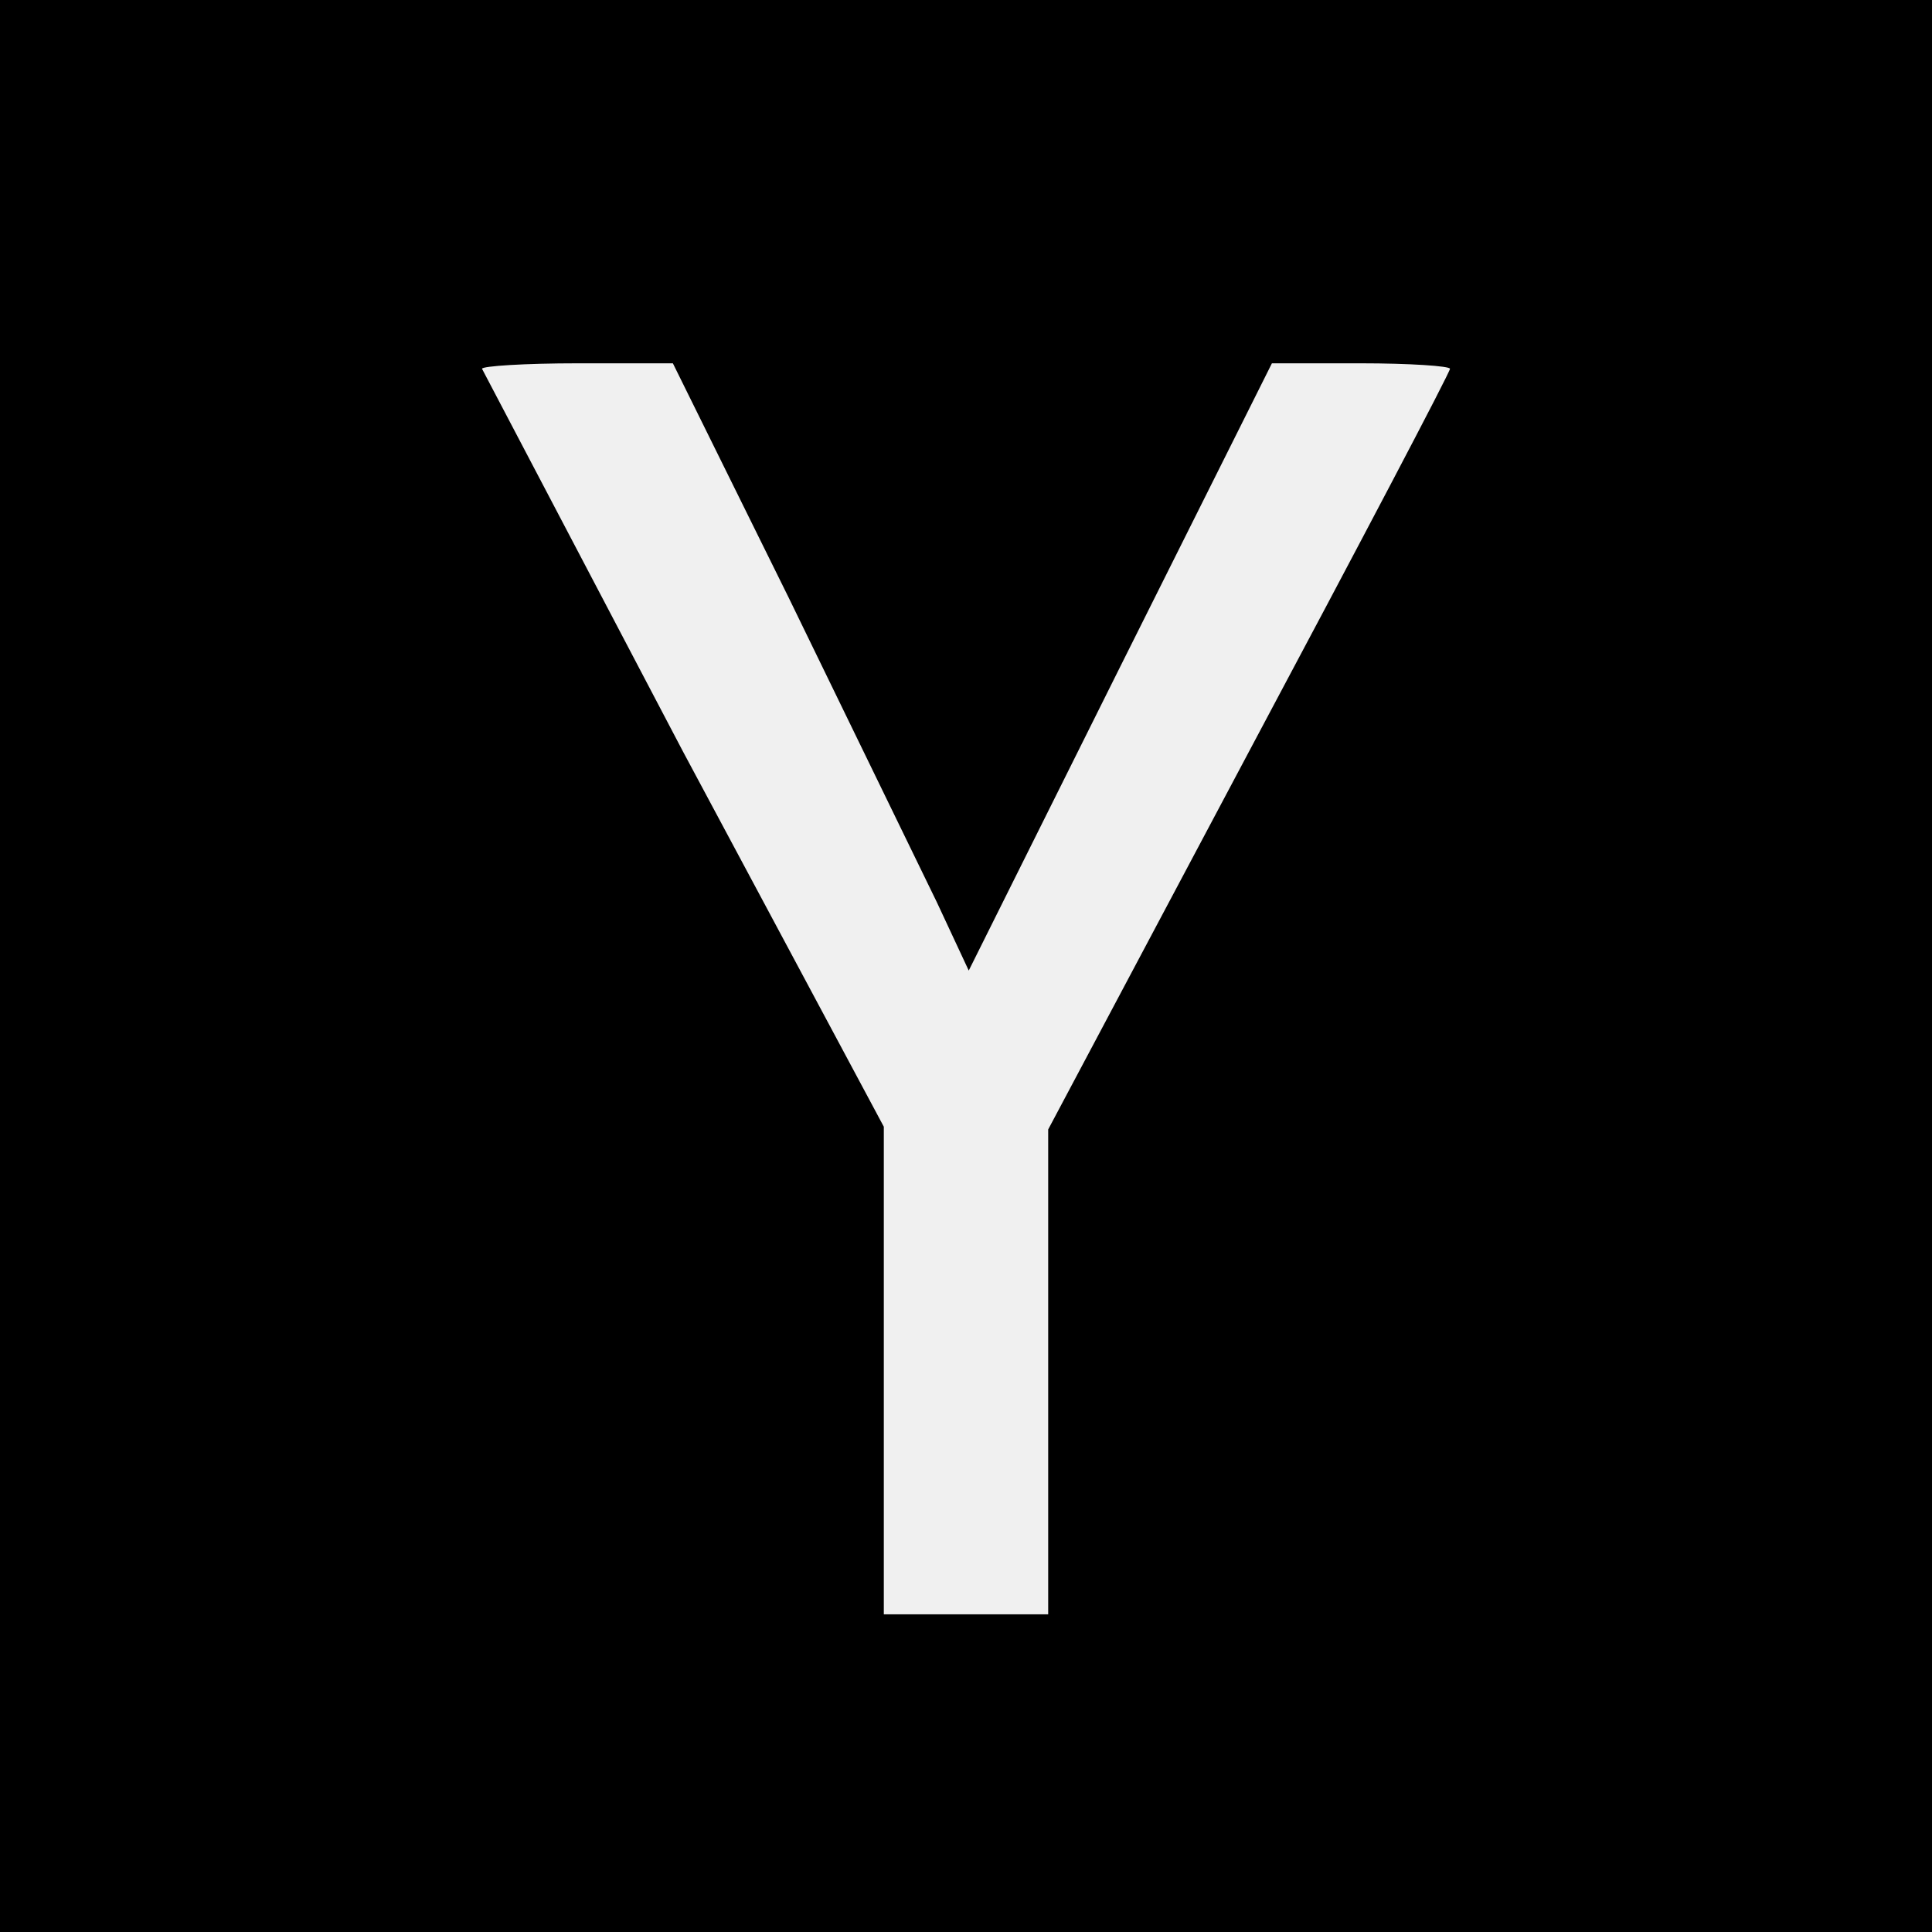
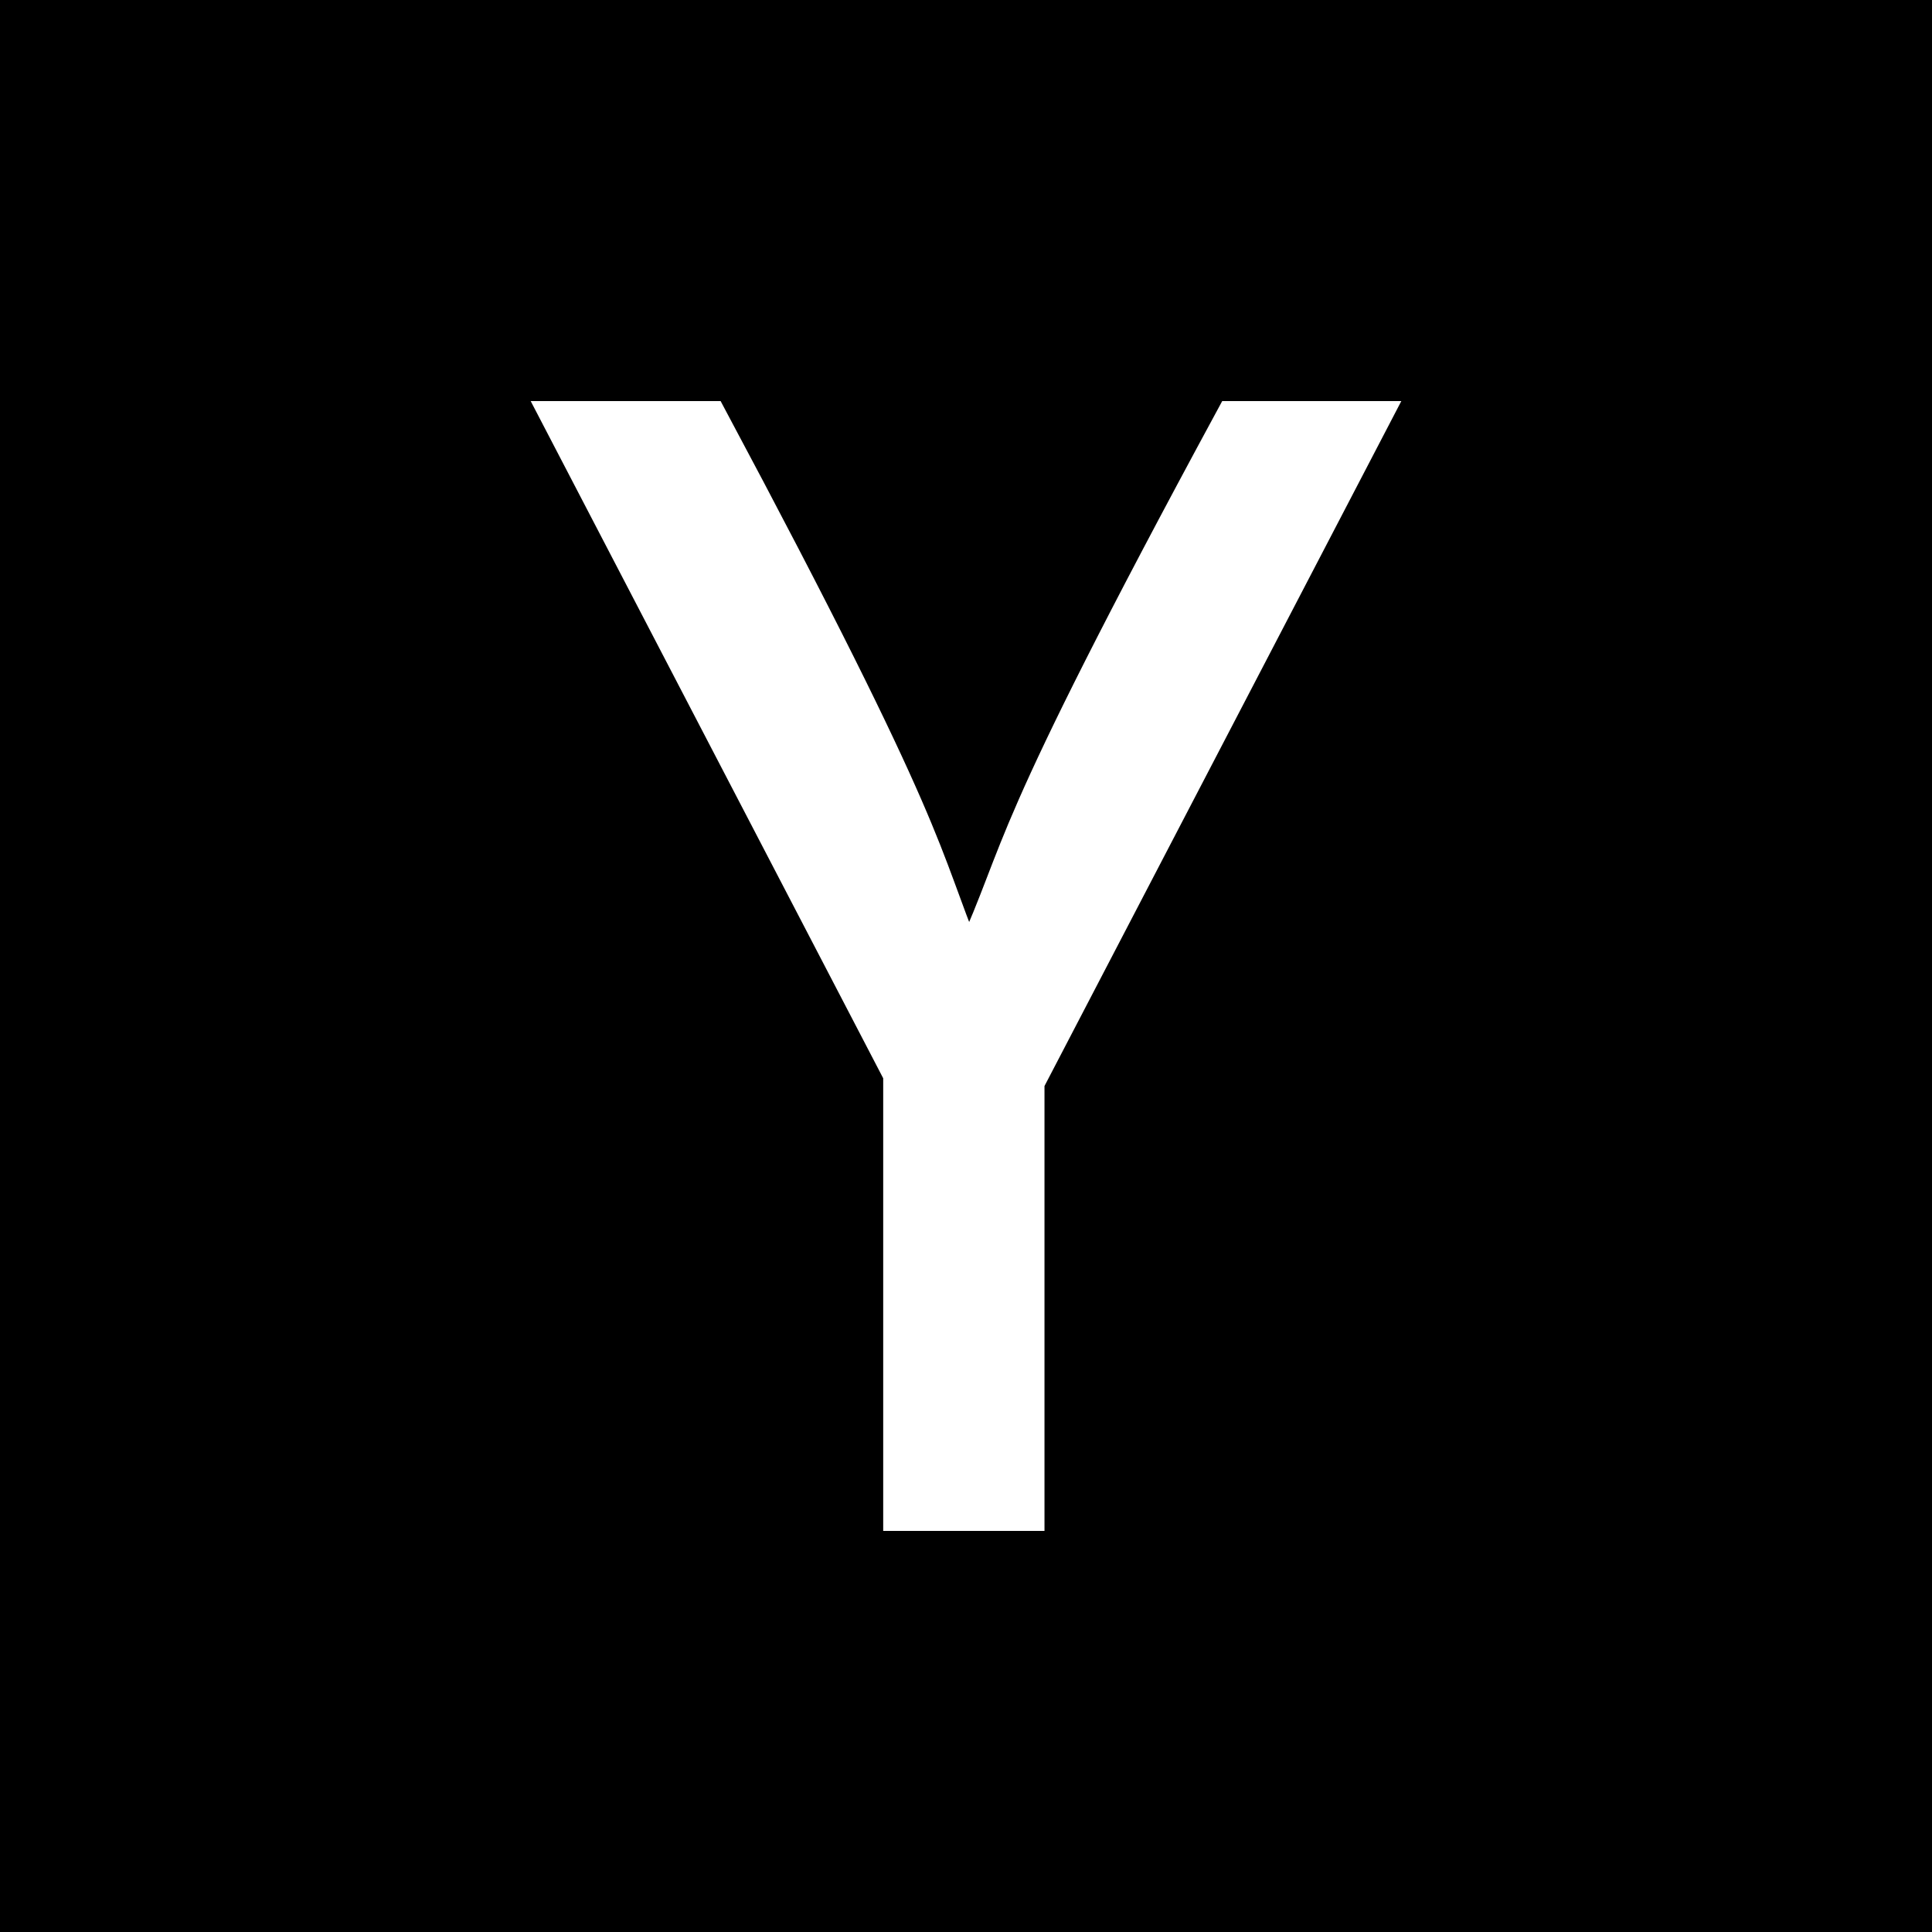
- <svg xmlns="http://www.w3.org/2000/svg" viewBox="0 0 256 256">
-   <path d="M-26.154-24.097c-.968 3.509-.968 300.685 0 304.194l.726 2.783H128h153.428l.726-2.783c.968-3.509.968-300.685 0-304.194l-.726-2.783H128-25.428zm130.68 103.334l19.602 40.293 4.235 9.075 20.086-40.293 20.086-40.172h11.737c6.534 0 11.858.363 11.858.726 0 .484-11.979 23.232-26.62 50.699l-26.62 50.094v32.065 32.186H128h-10.89v-32.307-32.307L90.49 99.565 63.87 48.866c0-.363 5.687-.726 12.705-.726h12.584z" />
+ <svg xmlns="http://www.w3.org/2000/svg" viewBox="30 30 448 448">
+   <path d="M 30,30 V 478 H 478 V 30 Z" />
+   <path fill="#fff" stroke="#fff" stroke-width="6" d="M 269.2,281.1 V 382 H 237.8 V 279.3 L 158,126 h 37.3 c 52.5,98.3 49.2,101.2 59.3,125.6 12.3,-27 5.8,-24.4 60.6,-125.6 H 350 Z" />
</svg>
